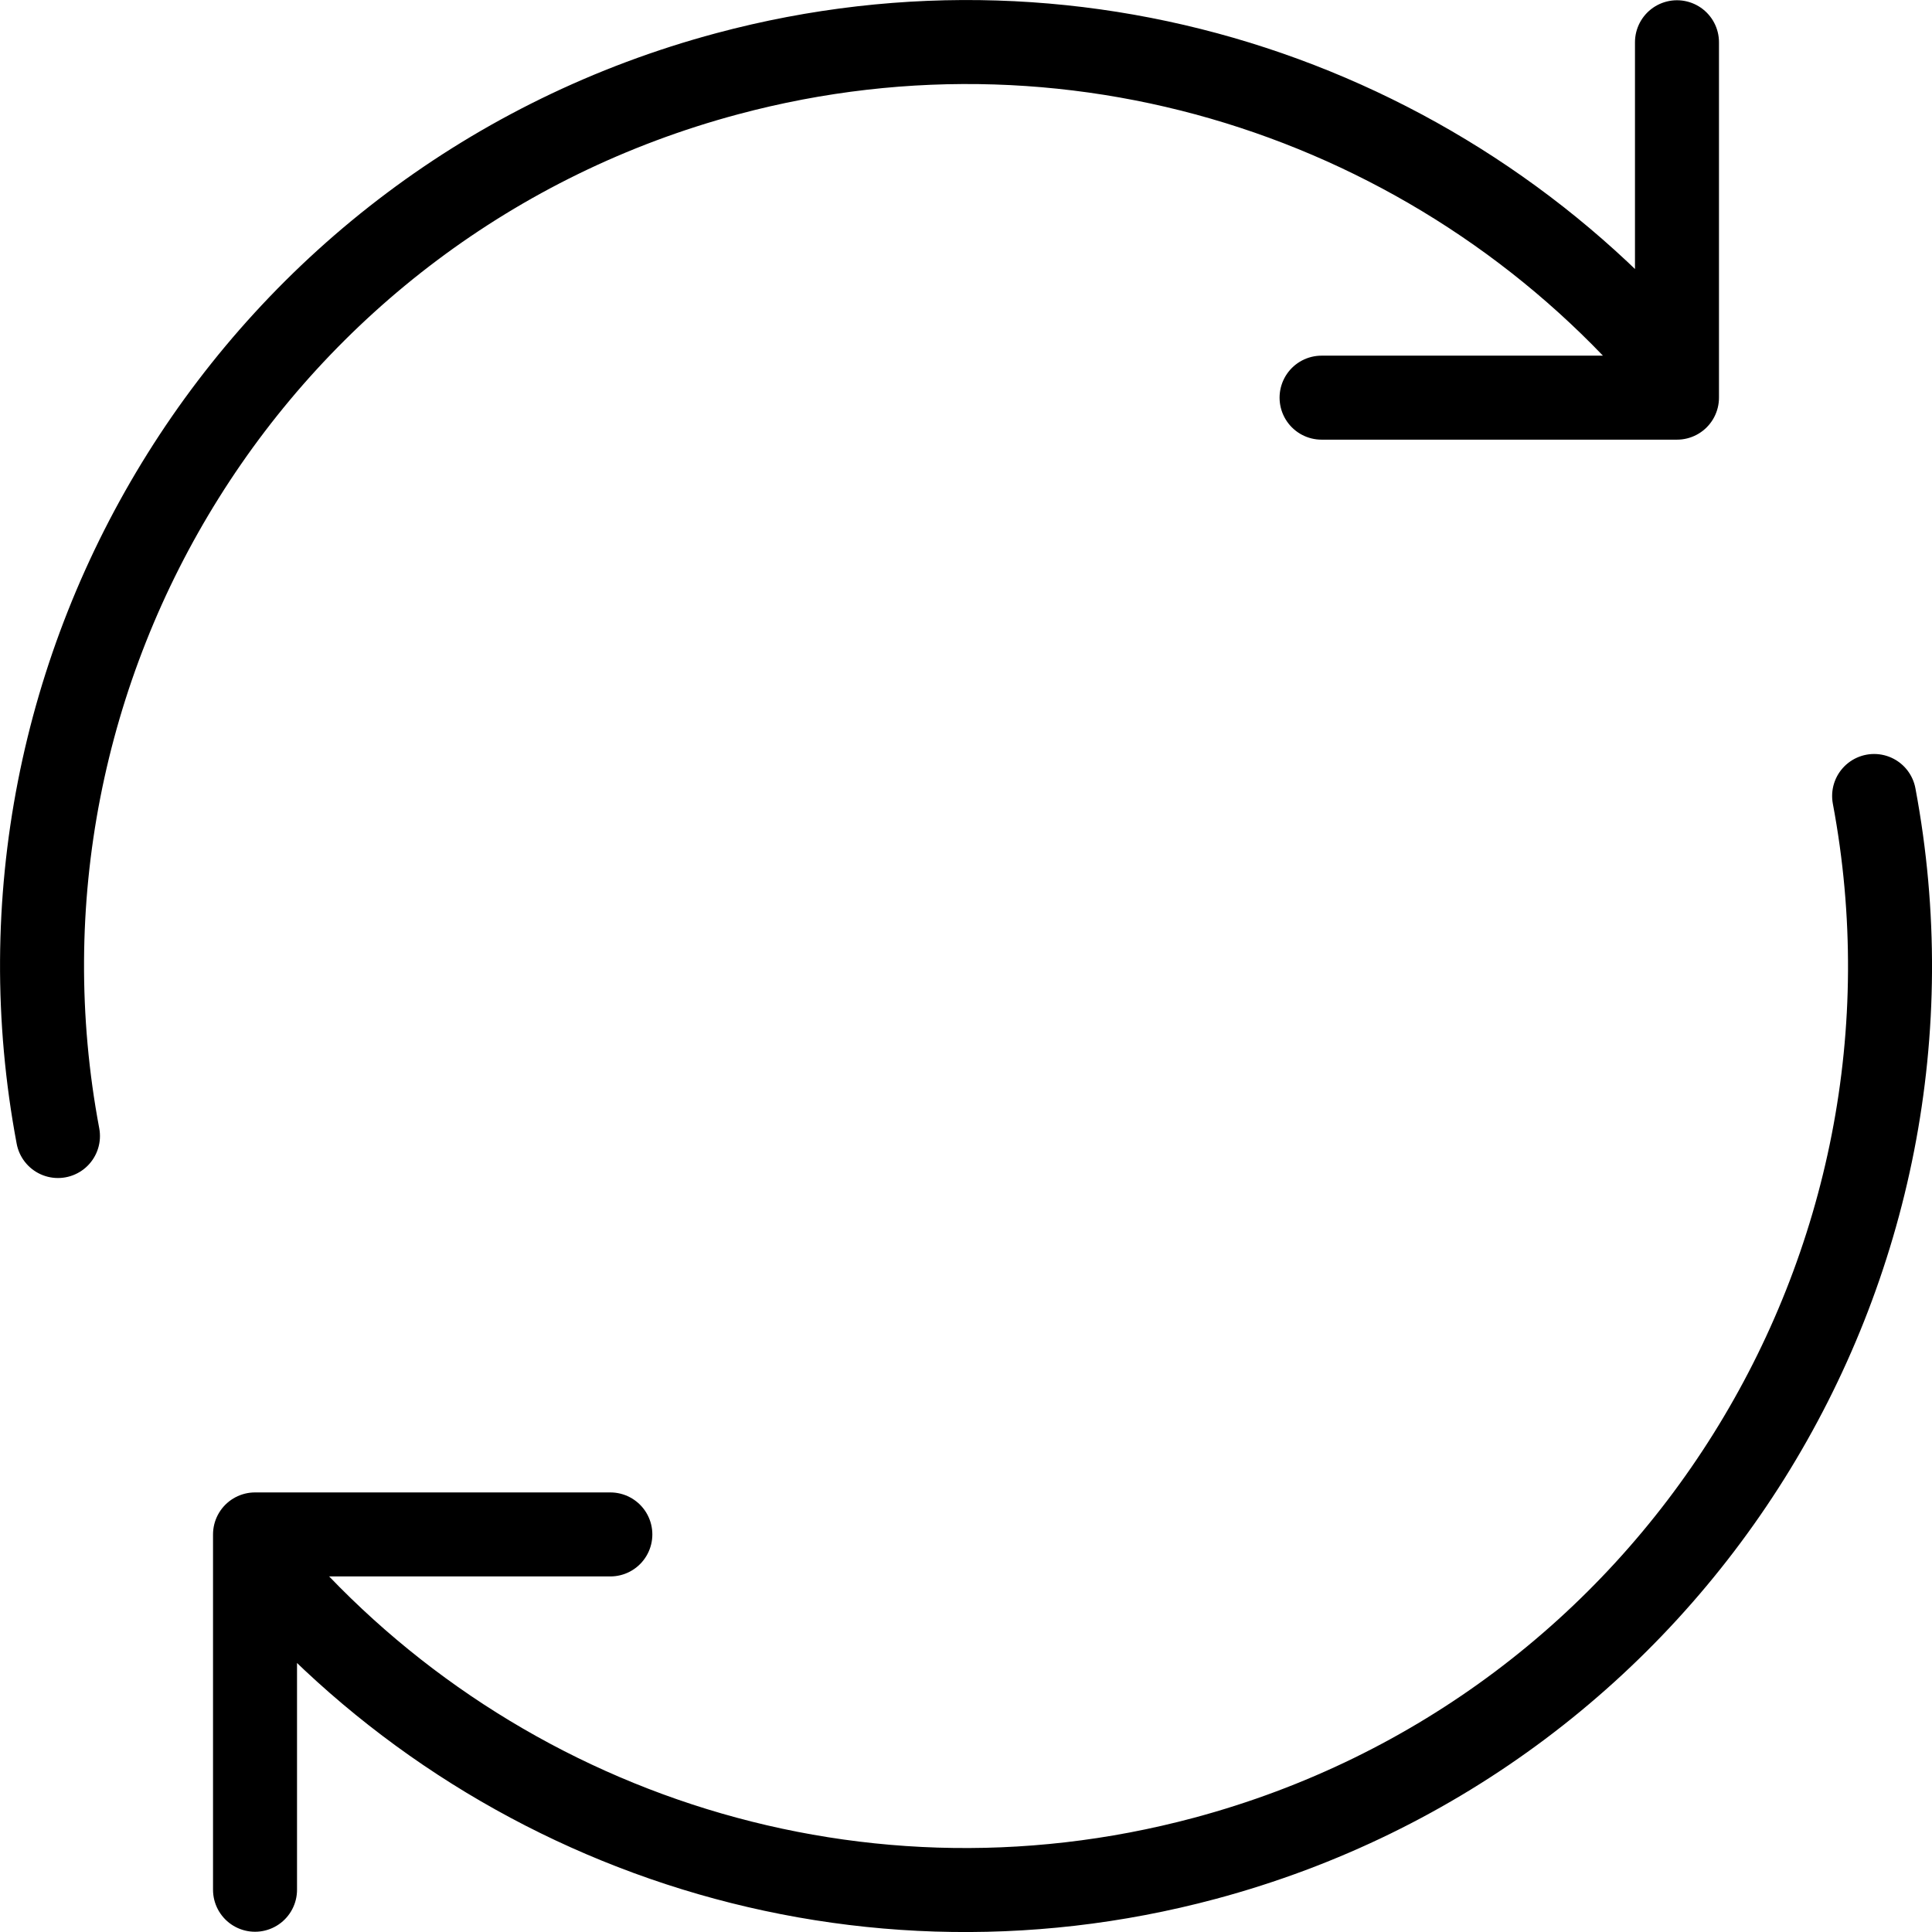
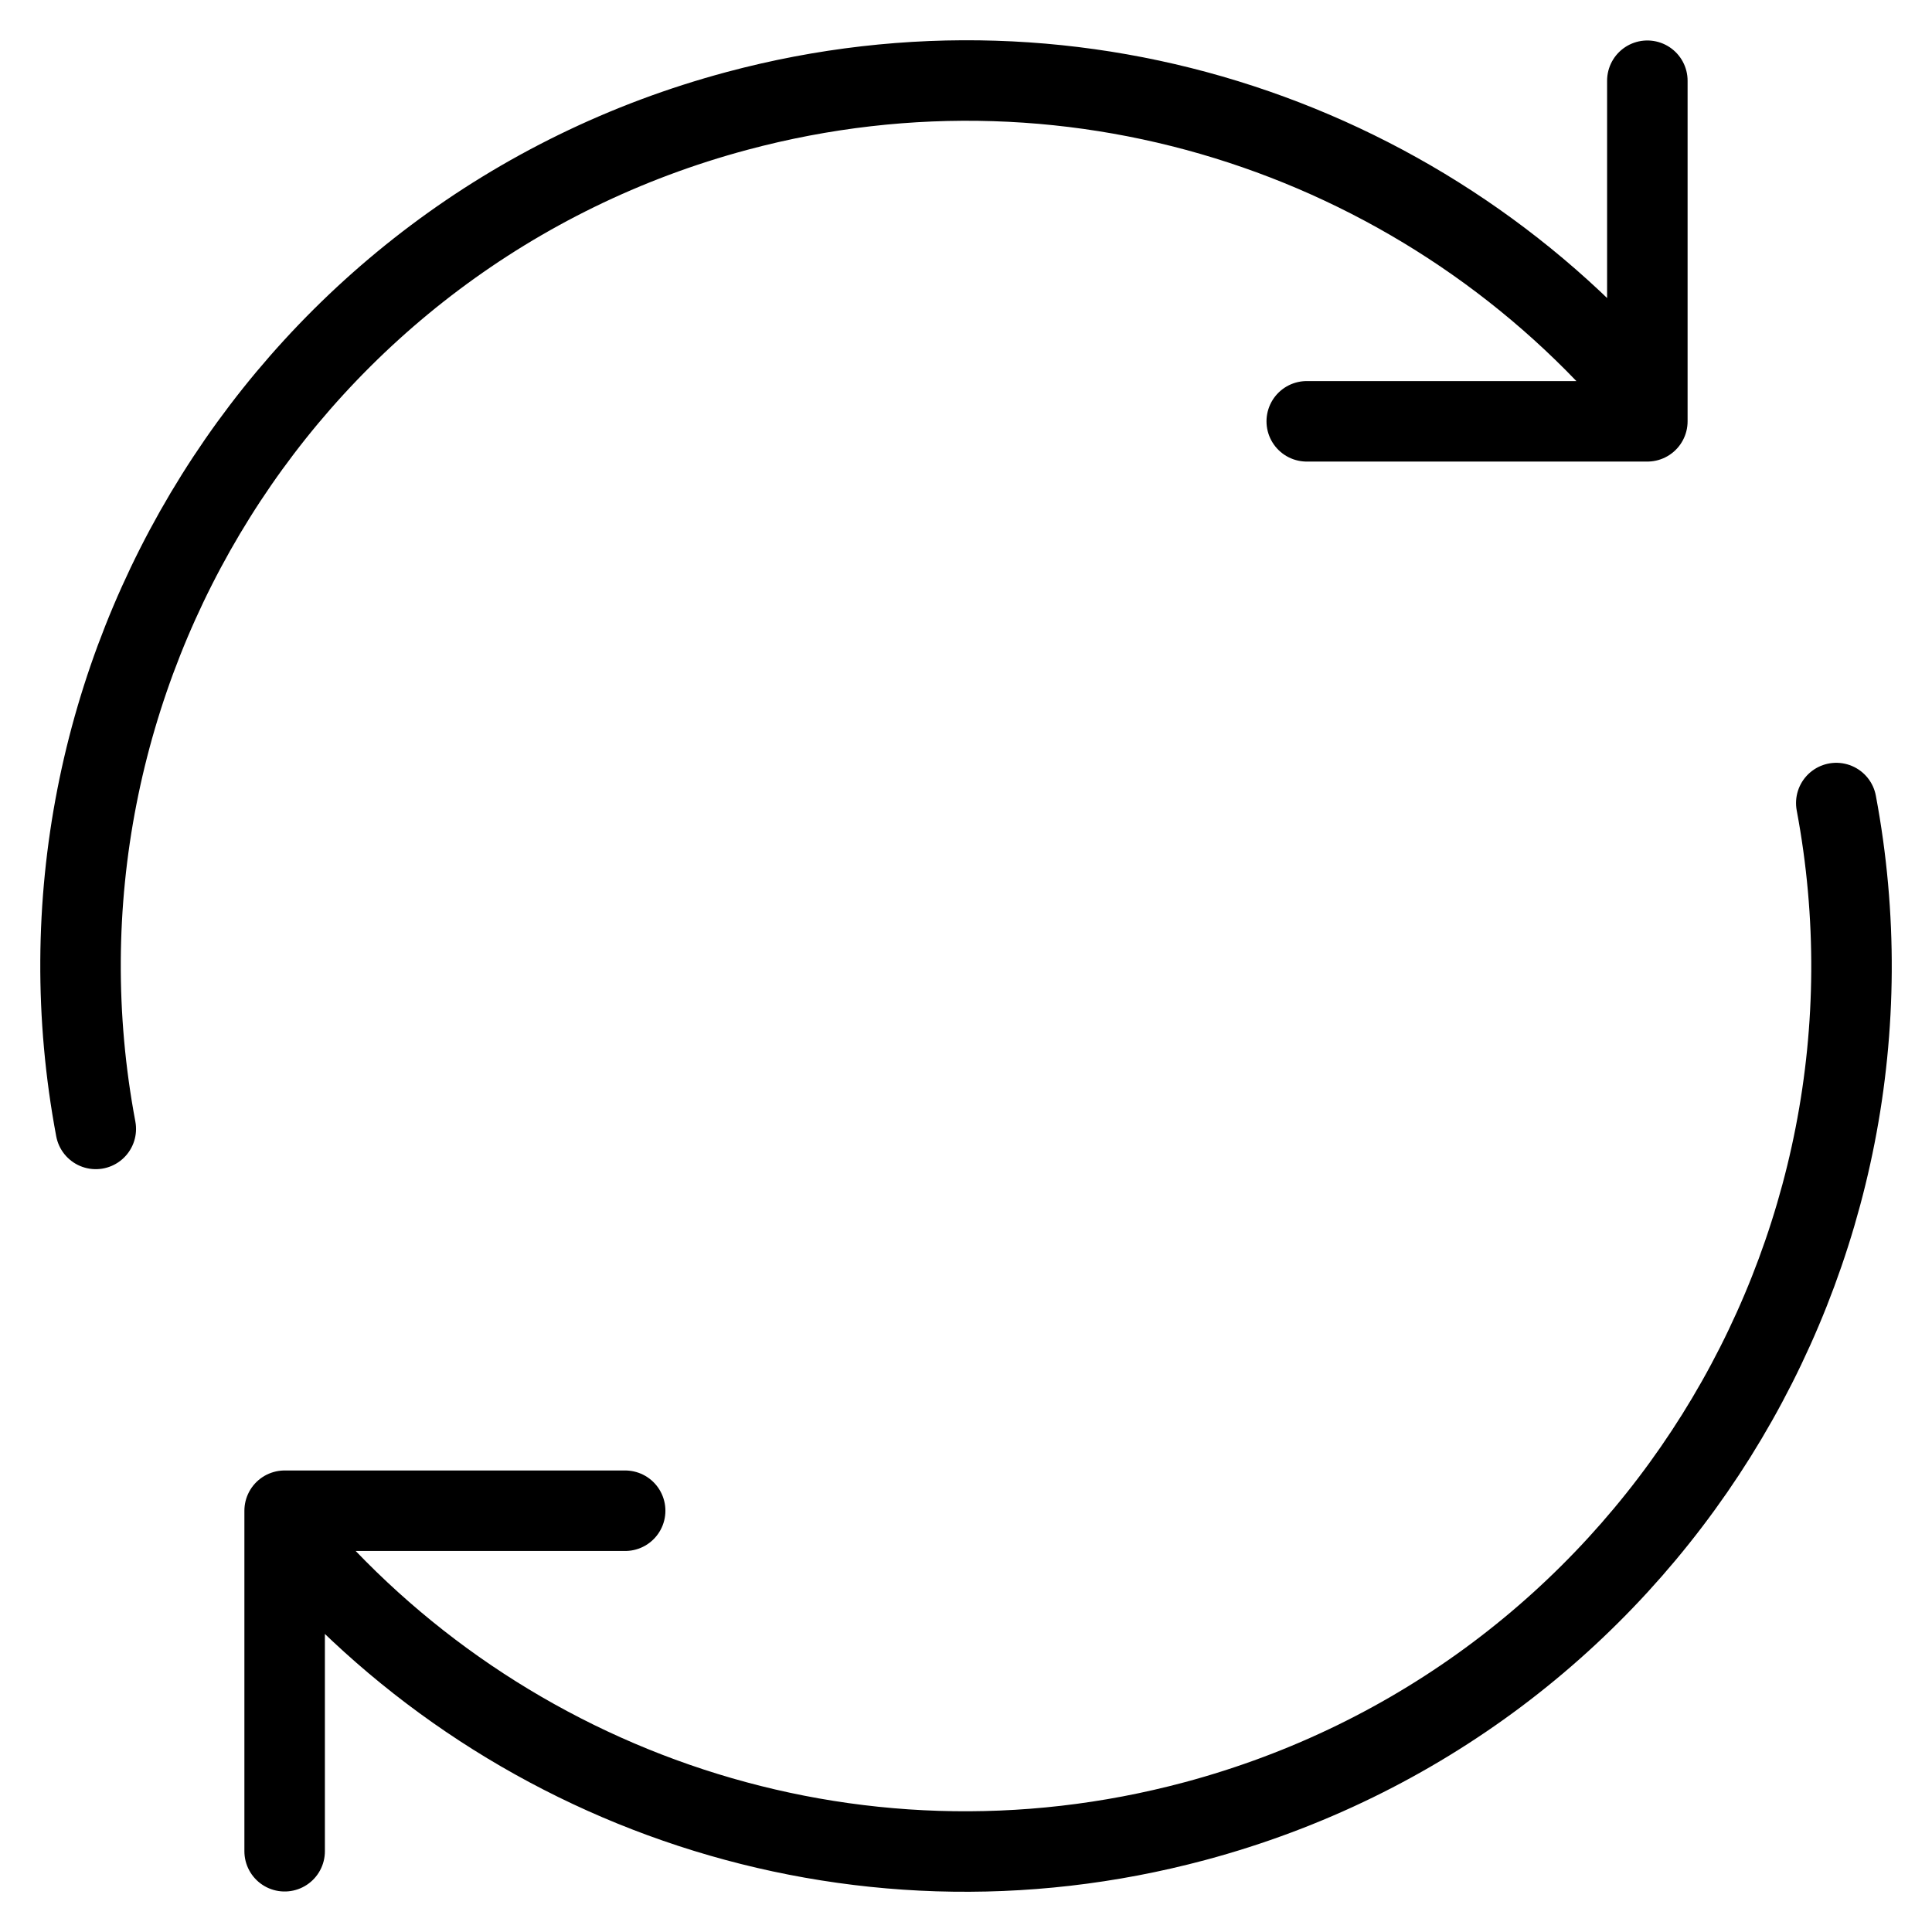
- <svg xmlns="http://www.w3.org/2000/svg" overflow="visible" style="display: block;" width="23" height="23" viewBox="0 0 23 23" fill="none">
-   <path id="Vector" d="M3.036 22.497V18.267H7.266M22.311 9.476C23.363 15.074 19.938 20.624 14.344 22.123C10.064 23.27 5.696 21.727 3.036 18.53M0.69 13.524C-0.363 7.926 3.063 2.376 8.656 0.878C12.936 -0.269 17.304 1.273 19.964 4.47M19.964 0.503V4.734H15.733" stroke="black" stroke-linecap="round" stroke-linejoin="round" />
+ <svg xmlns="http://www.w3.org/2000/svg" width="24" height="24" viewBox="0 0 24 24" fill="none">
+   <g transform="translate(0.4999 0.4998)">
+     <path id="Vector" d="M3.036 22.497V18.267H7.266M22.311 9.476C23.363 15.074 19.938 20.624 14.344 22.123C10.064 23.27 5.696 21.727 3.036 18.53M0.69 13.524C-0.363 7.926 3.063 2.376 8.656 0.878C12.936 -0.269 17.304 1.273 19.964 4.47M19.964 0.503V4.734H15.733" stroke="black" stroke-linecap="round" stroke-linejoin="round" stroke-width="1" vector-effect="non-scaling-stroke" />
+   </g>
</svg>
